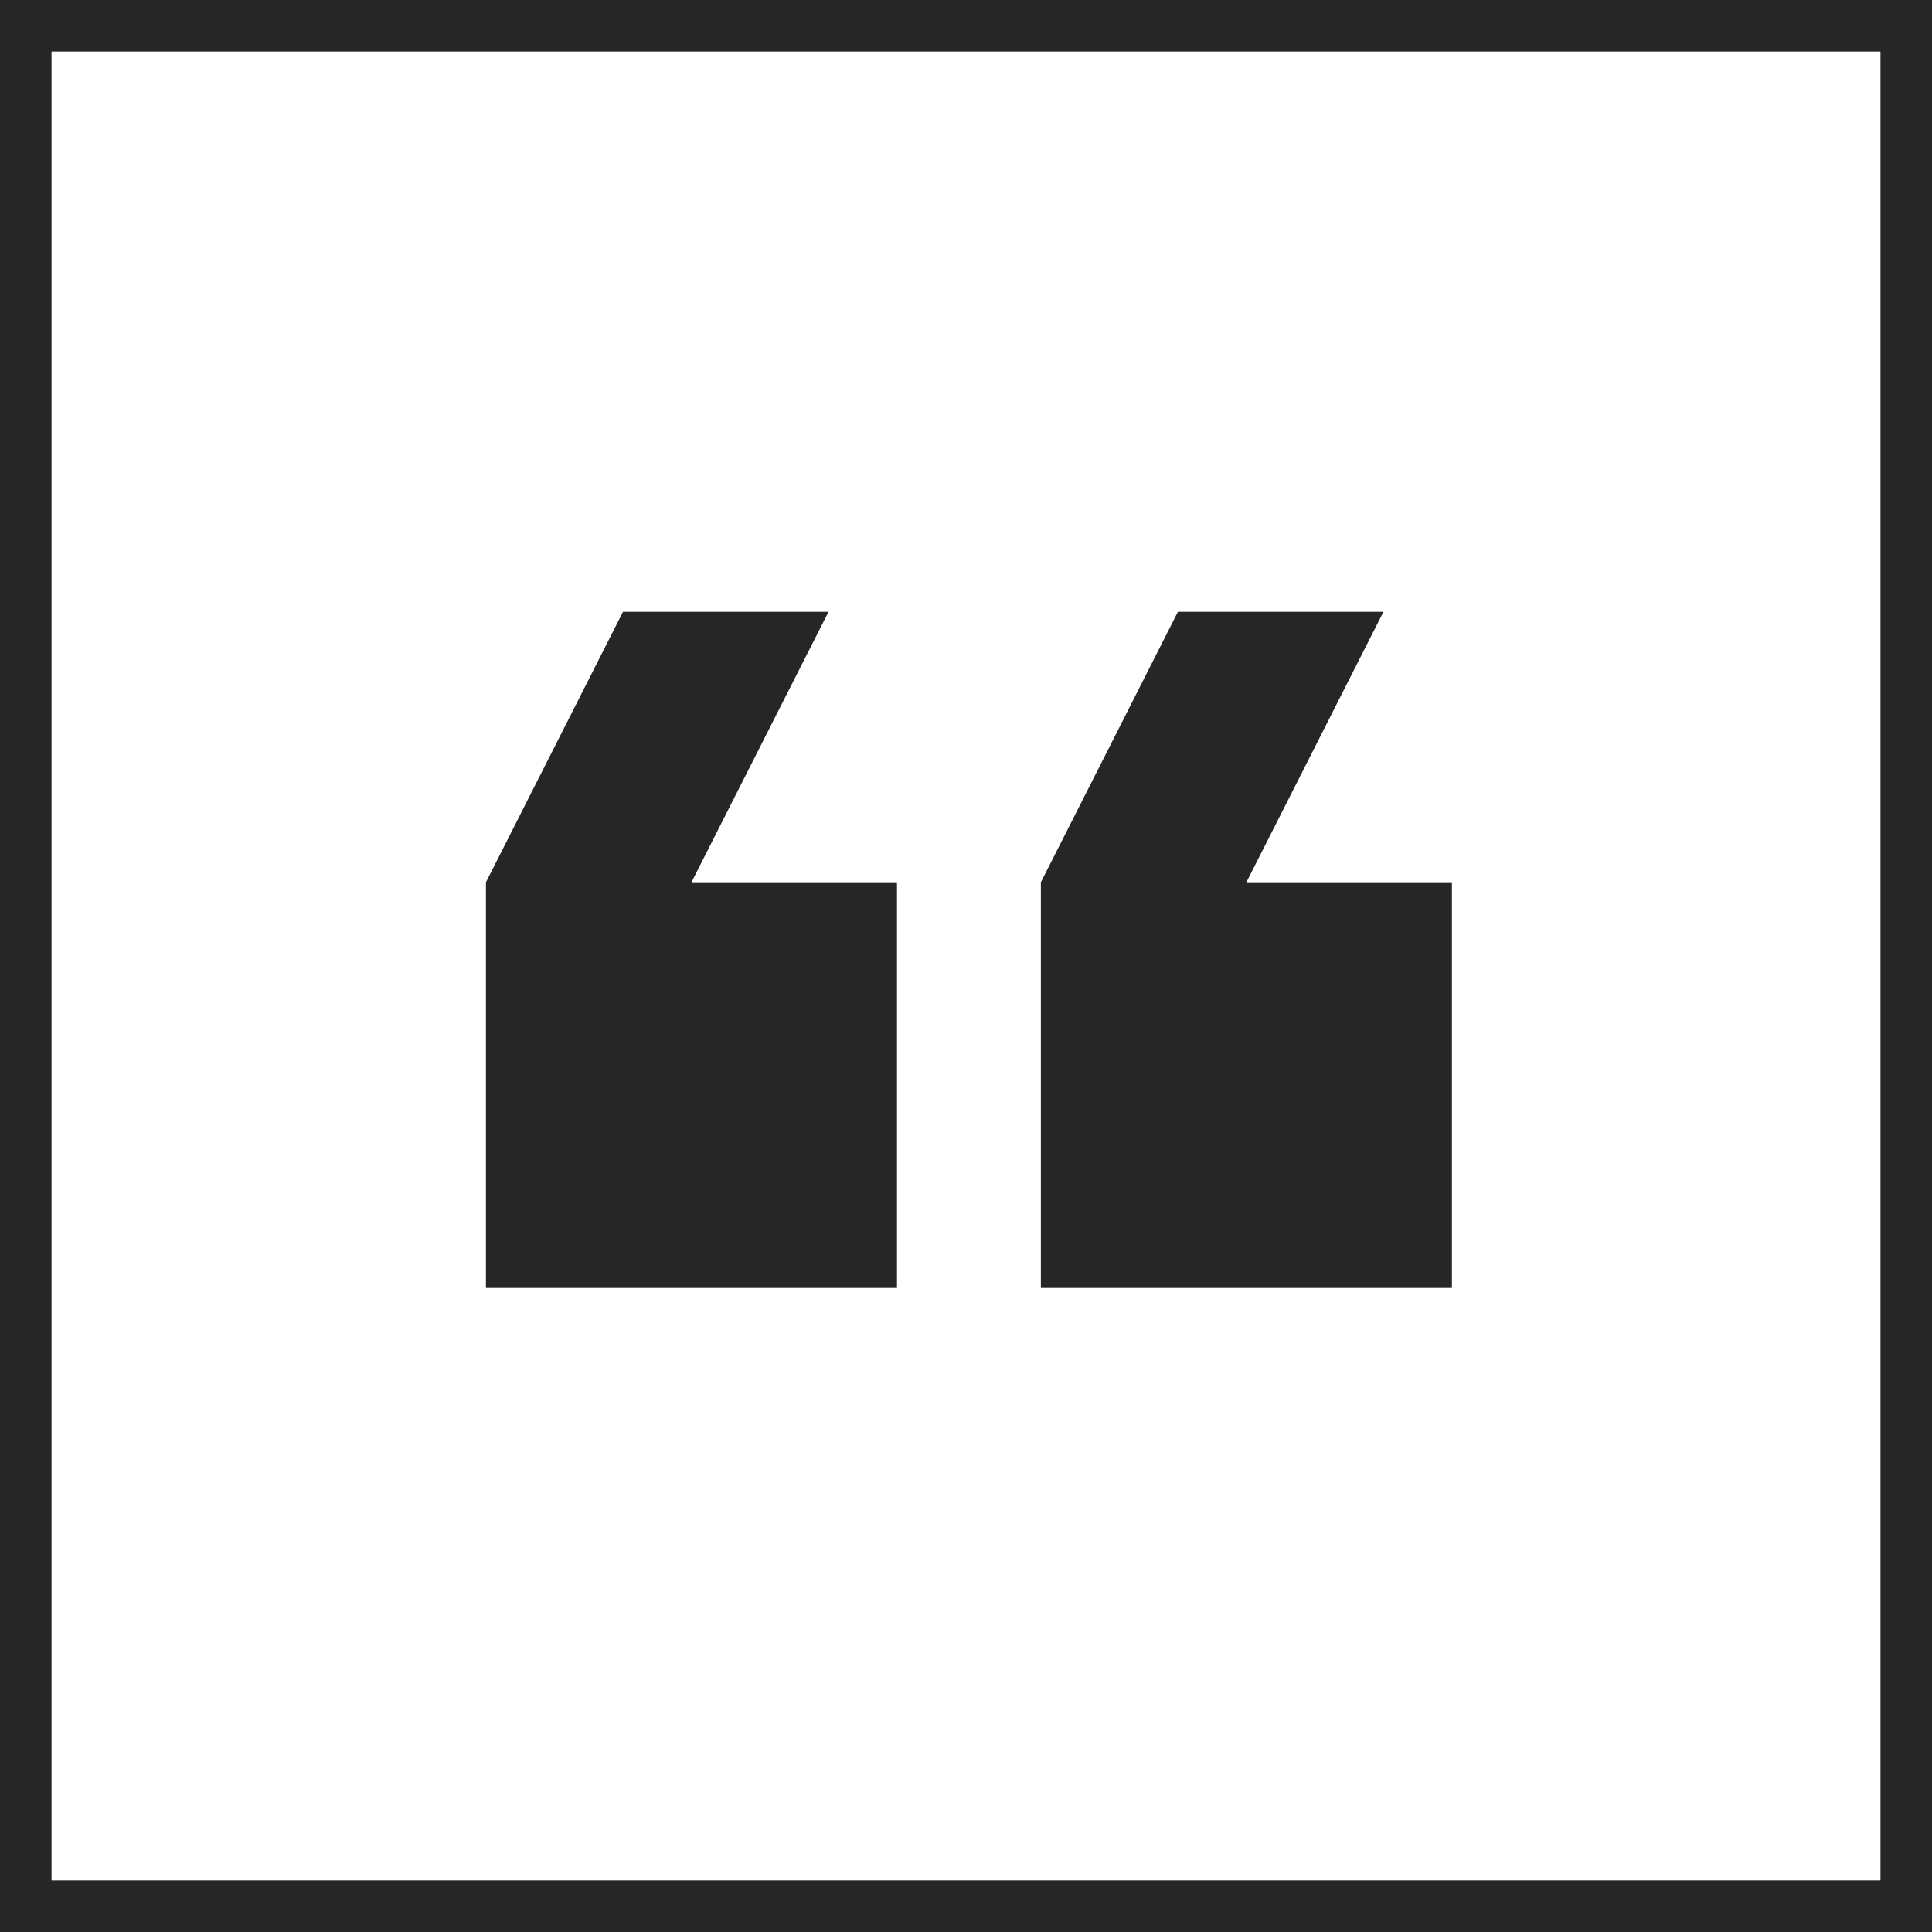
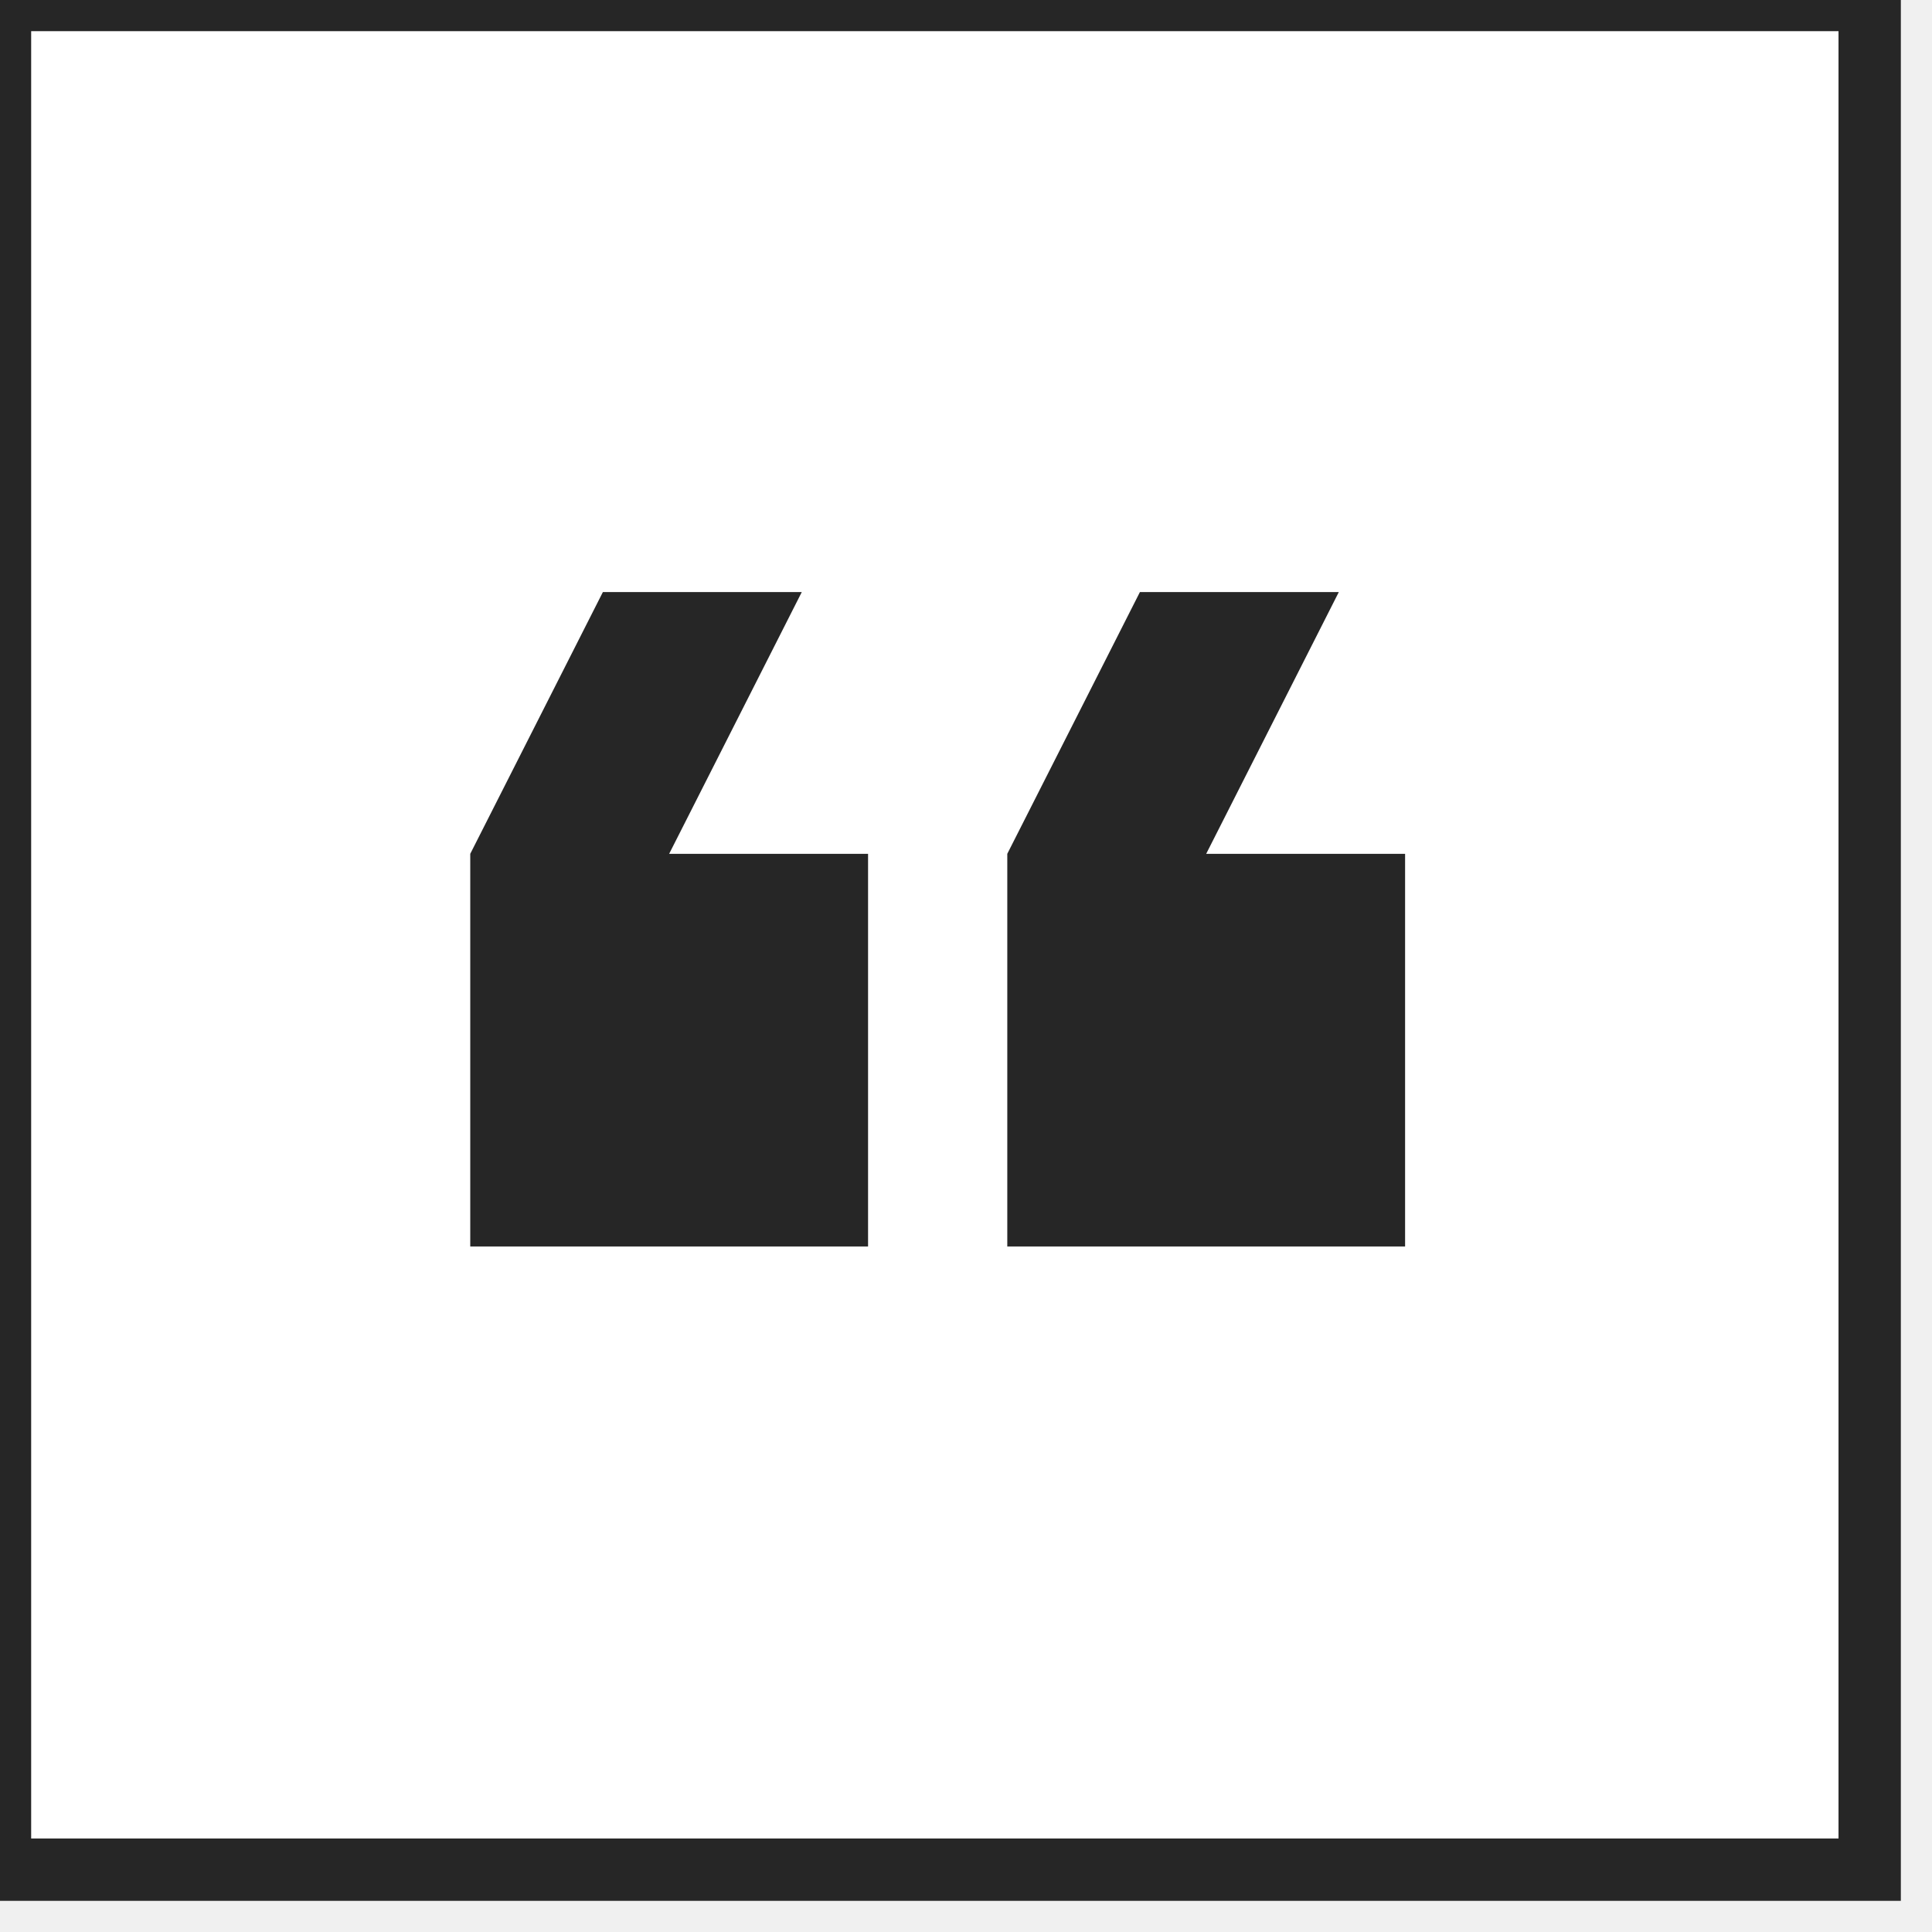
- <svg xmlns="http://www.w3.org/2000/svg" width="60" height="60" viewBox="0 0 60 60" fill="none">
-   <rect x="0.8" y="0.8" width="58.4" height="58.4" fill="white" stroke="#262626" stroke-width="1.6" />
+ <svg xmlns="http://www.w3.org/2000/svg" class="icon icon_60x60" viewbox="0 0 60 60" preserveAspectRatio="xMidYMid meet" fill="none">
+   <rect x="0" y="0" width="60" height="60" fill="white" stroke="#262626" stroke-width="2" />
  <path fill-rule="evenodd" clip-rule="evenodd" d="M36.581 19H42.964L38.708 27.4H45.091V40H32.325V27.4L36.581 19ZM19.347 19H25.73L21.474 27.4H27.857V40H15.091V27.4L19.347 19Z" fill="#262626" />
</svg>
